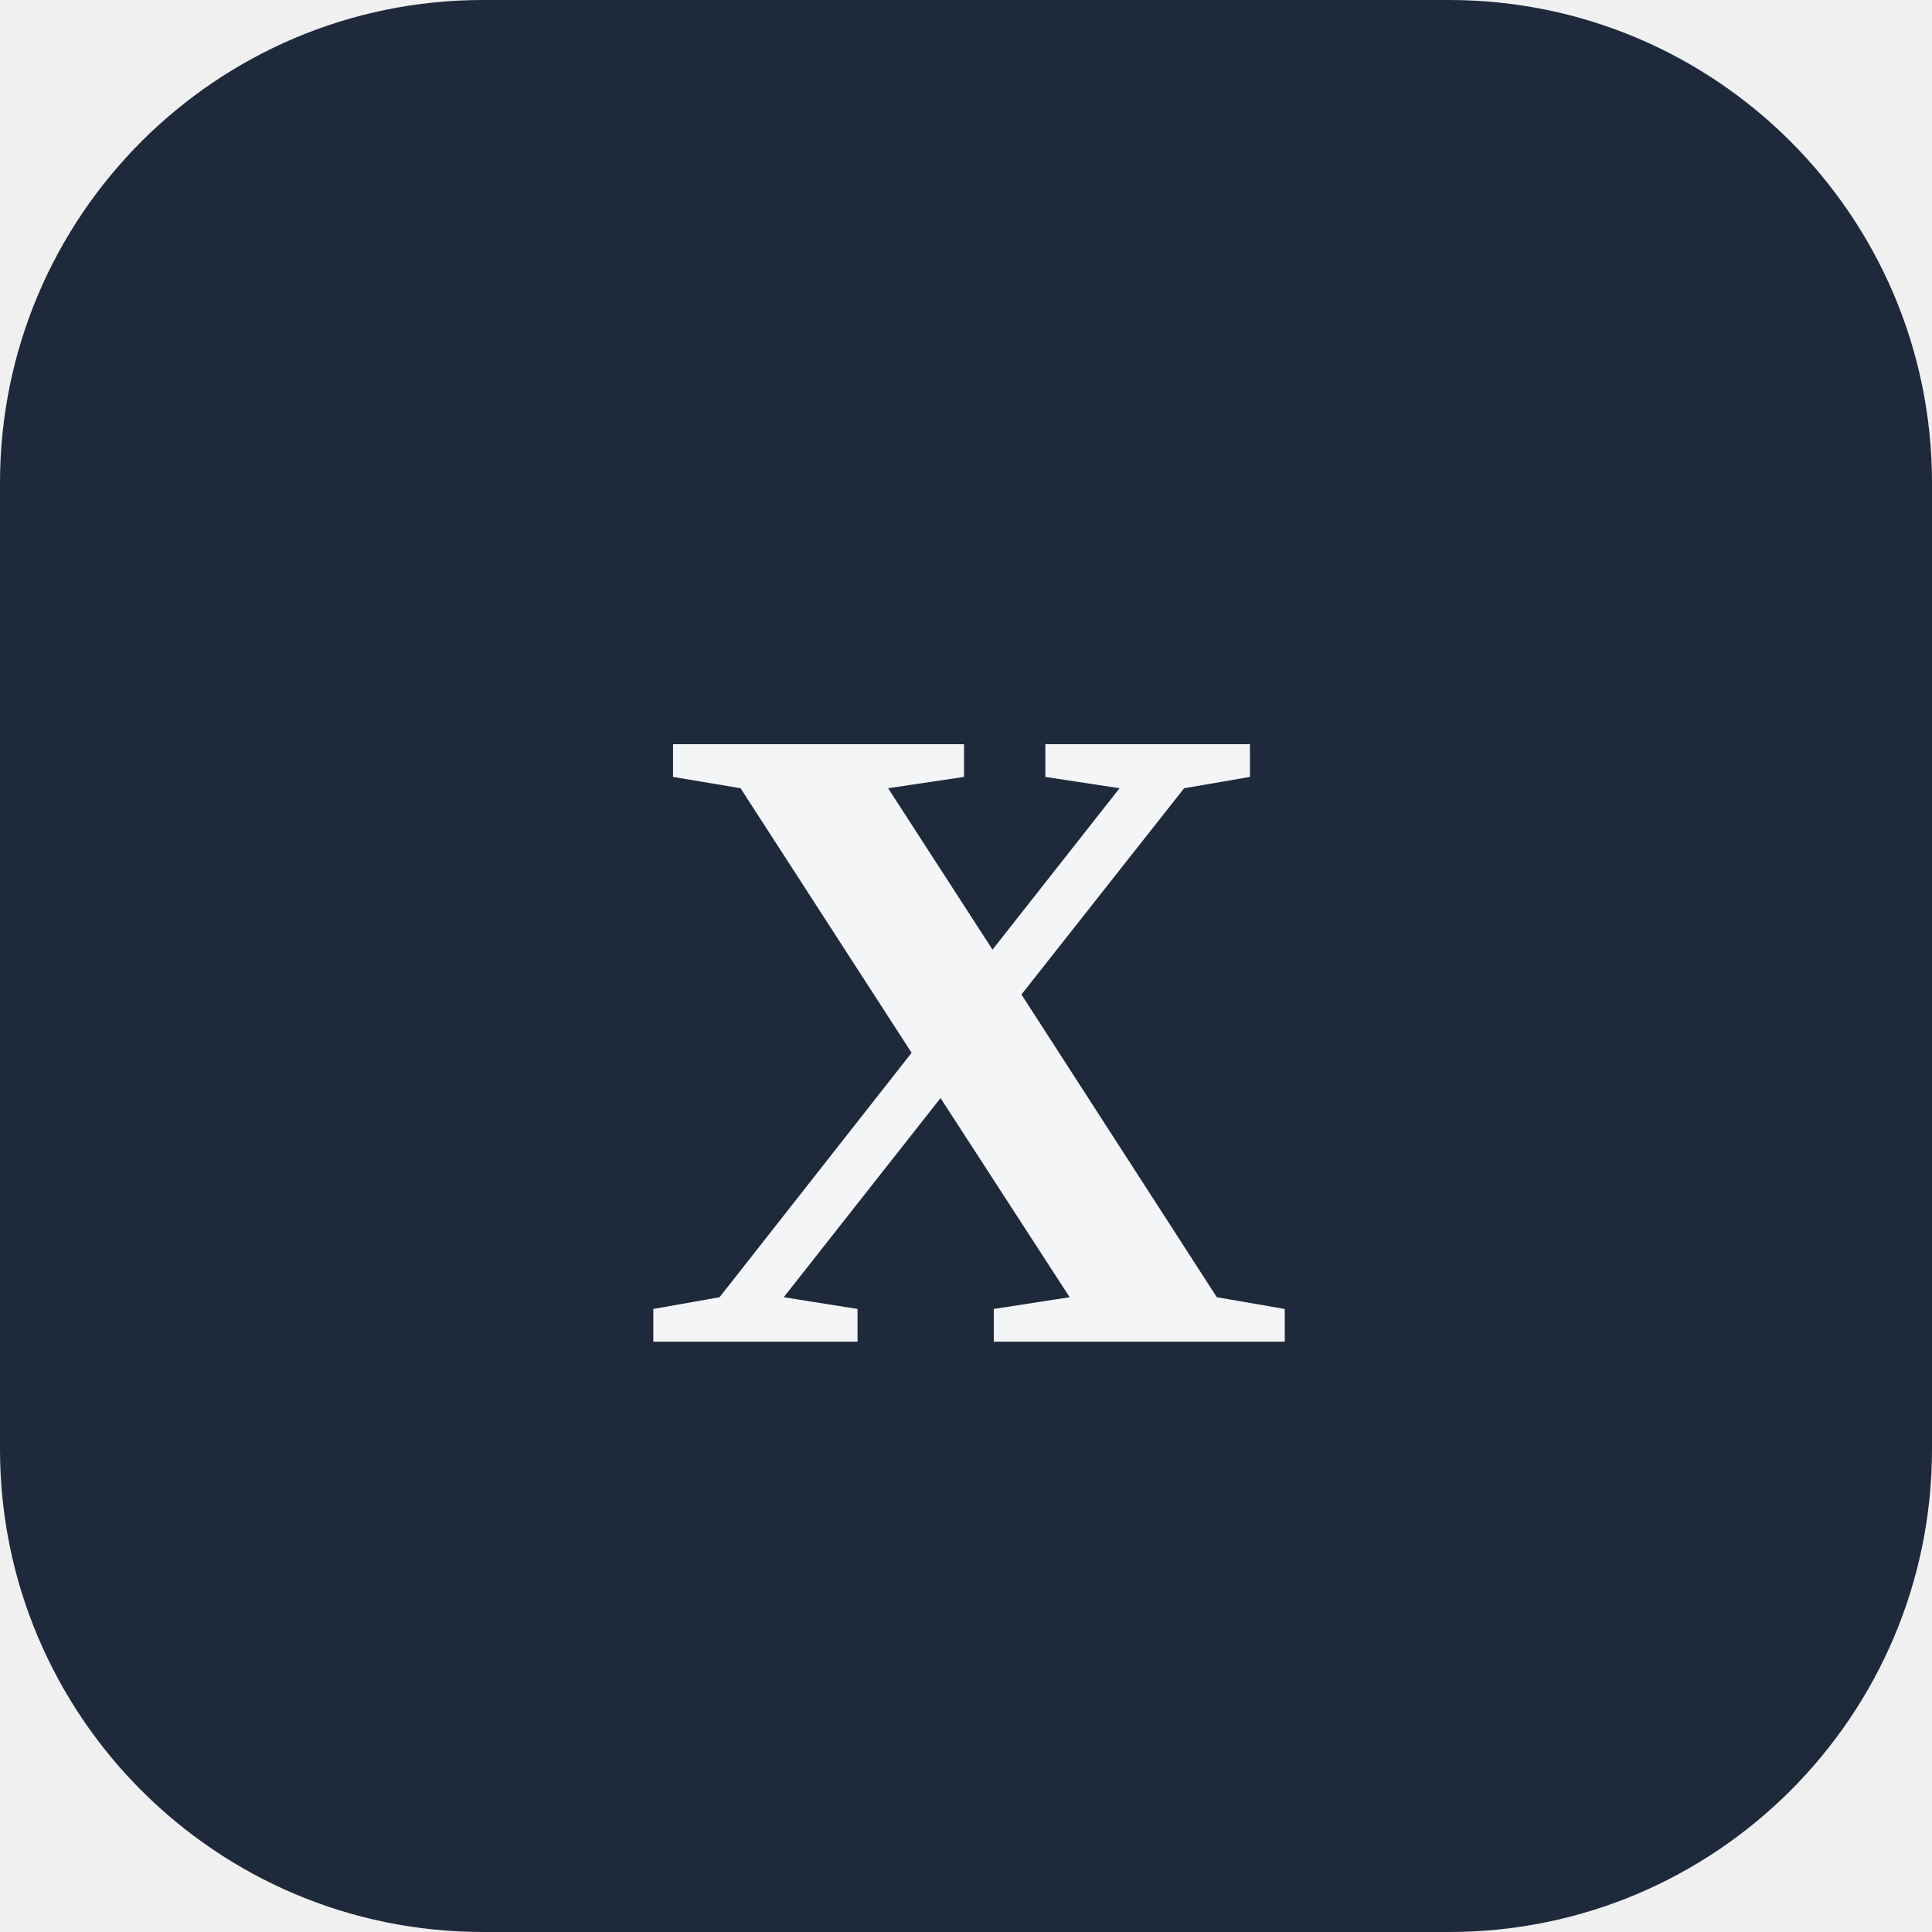
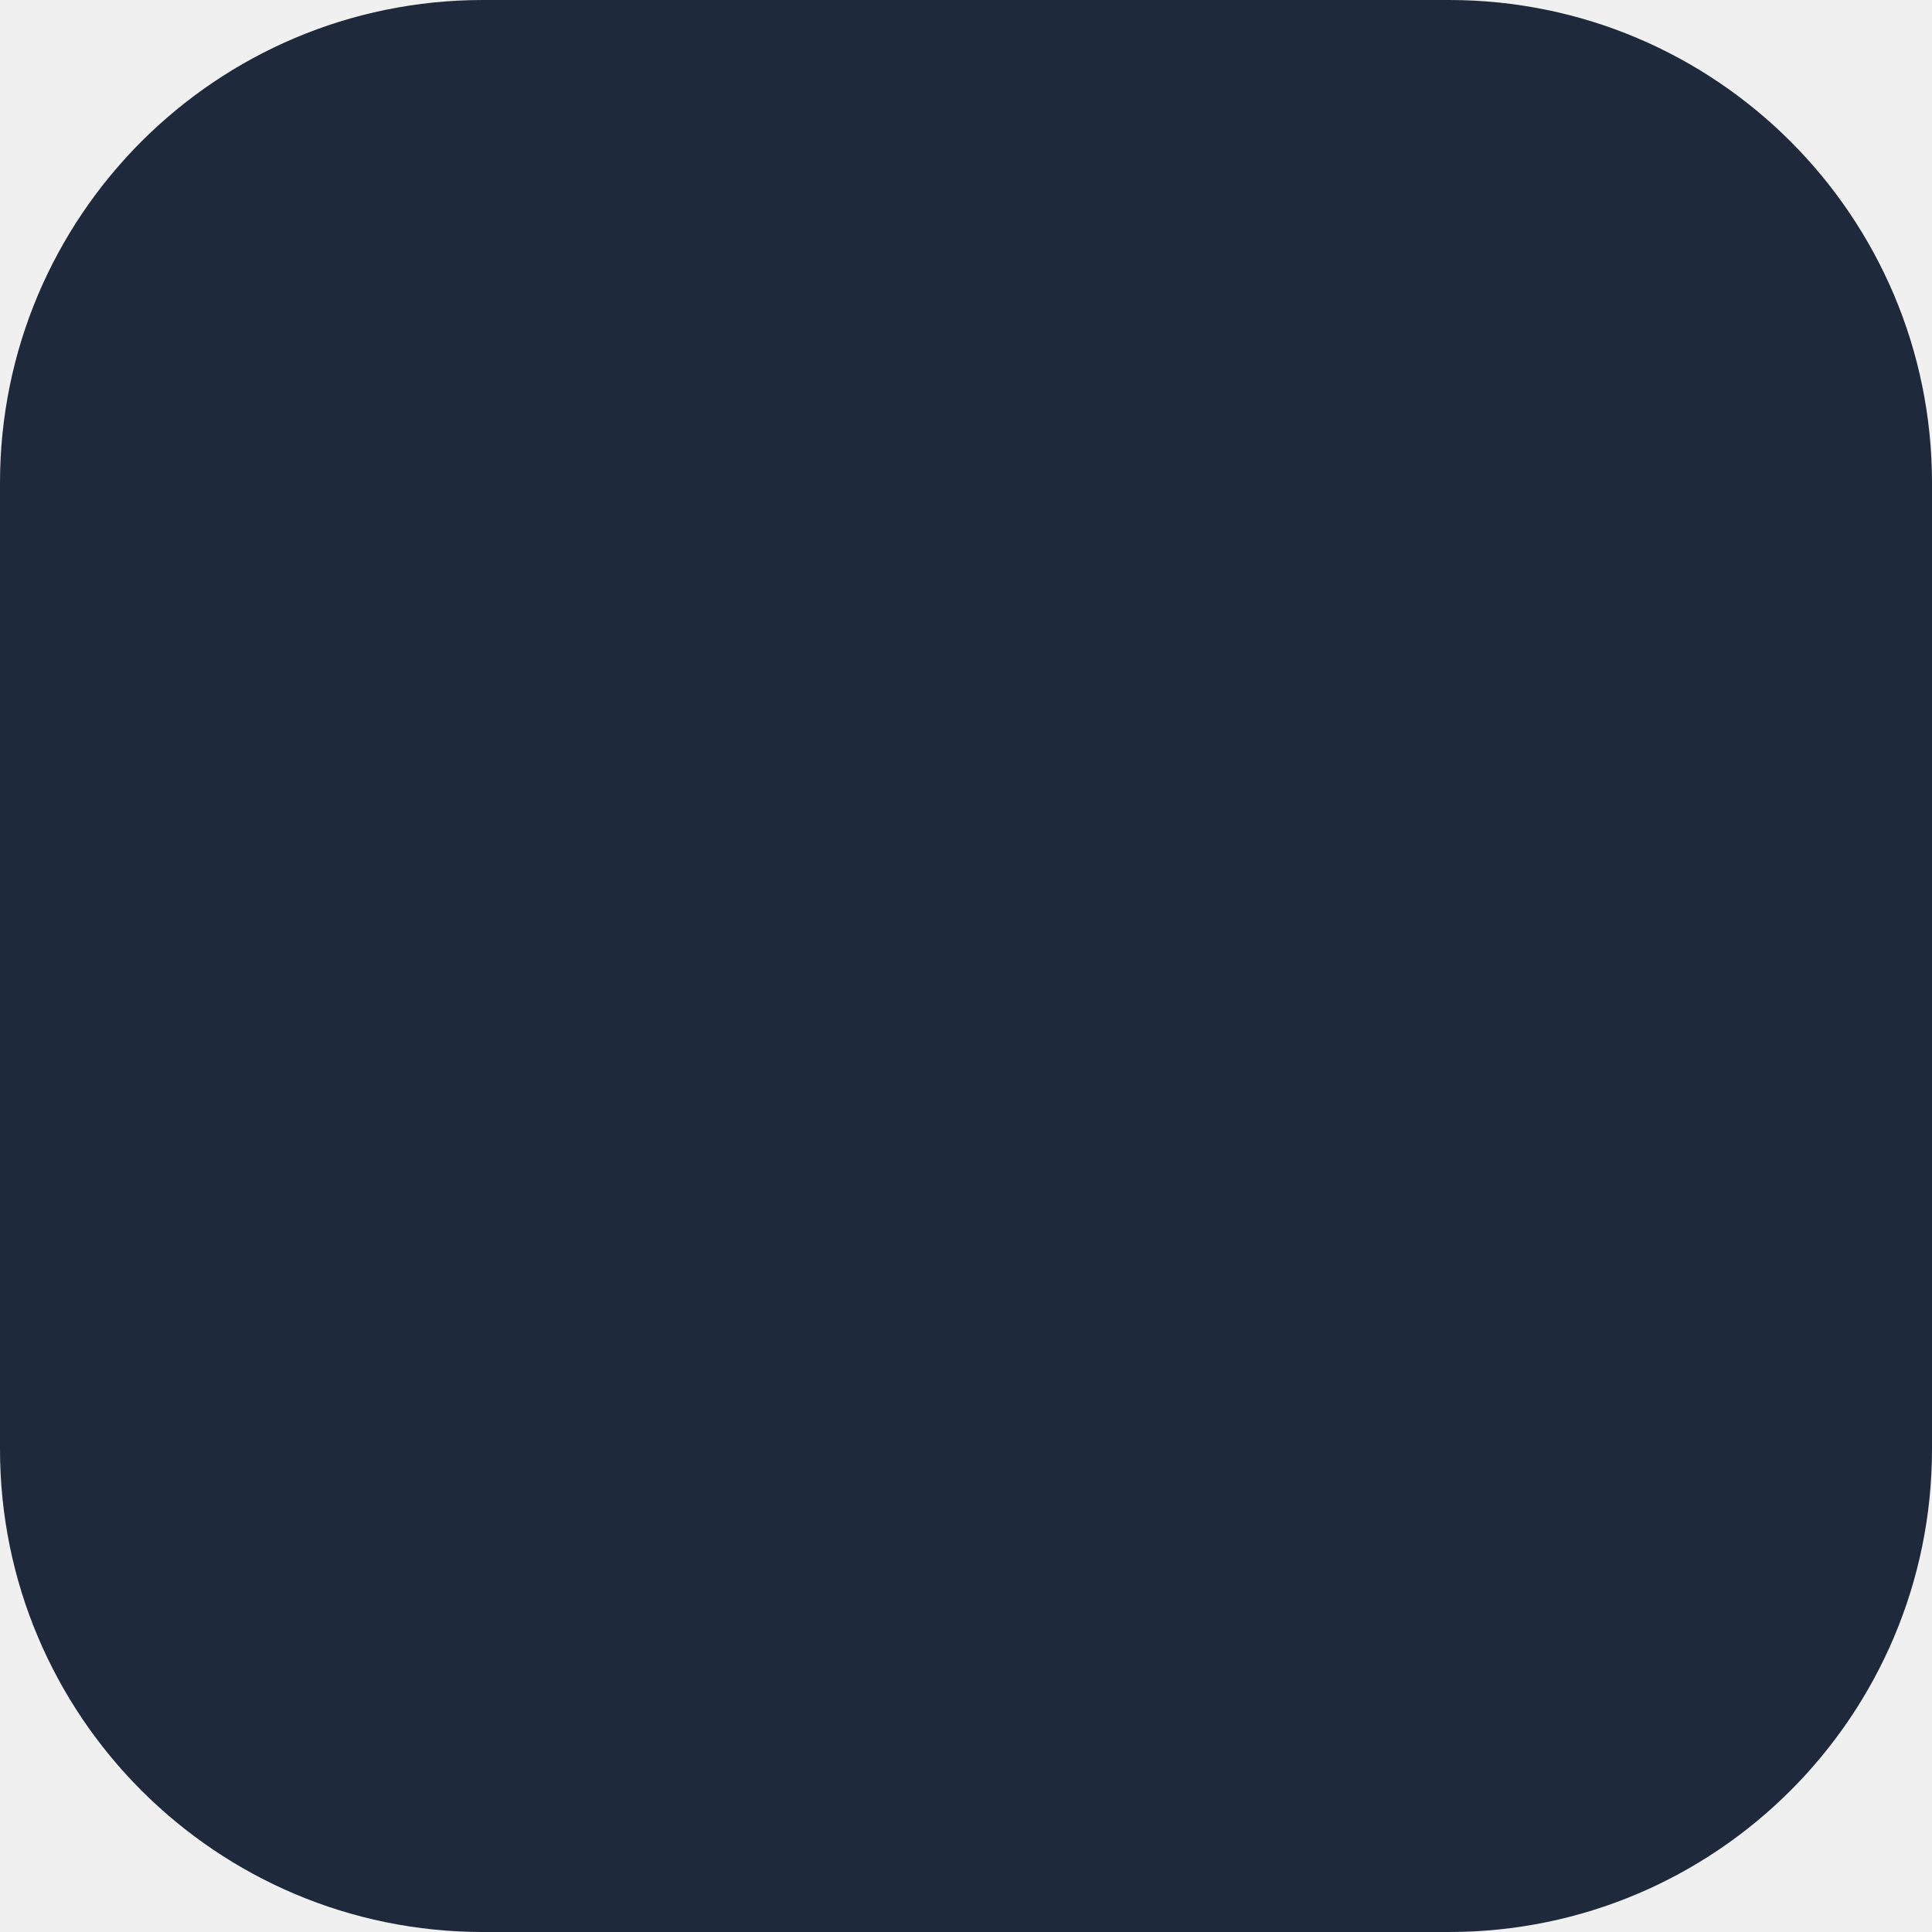
<svg xmlns="http://www.w3.org/2000/svg" viewBox="0 0 72 72">
  <defs>
    <pattern id="p" width="14" height="14" patternUnits="userSpaceOnUse">
      <circle cx="7" cy="7" r="2.5" fill="#1e293b" opacity="0.18" />
    </pattern>
  </defs>
  <rect width="72" height="72" rx="18" fill="#1e293b" />
  <rect width="72" height="72" rx="18" fill="url(#p)" />
-   <path d="M36 10 L58 20 V36 C58 46 48 54 36 60 C24 54 14 46 14 36 V20 Z" fill="none" stroke="#1e293b" stroke-width="2.2" opacity="0.18" />
-   <text x="36" y="50" text-anchor="middle" font-size="34" font-weight="700" fill="#fff" opacity="0.95">X</text>
+   <g stroke="#1e293b" stroke-width="2.2" fill="none" opacity="0.9">
+     <path d="M36 12 L54 22 V38 C54 46 46 54 36 60 C26 54 18 46 18 38 V22 Z" />
+     <path d="M30 36 L34 40 L42 32" stroke-linecap="round" stroke-linejoin="round" />
+   </g>
</svg>
